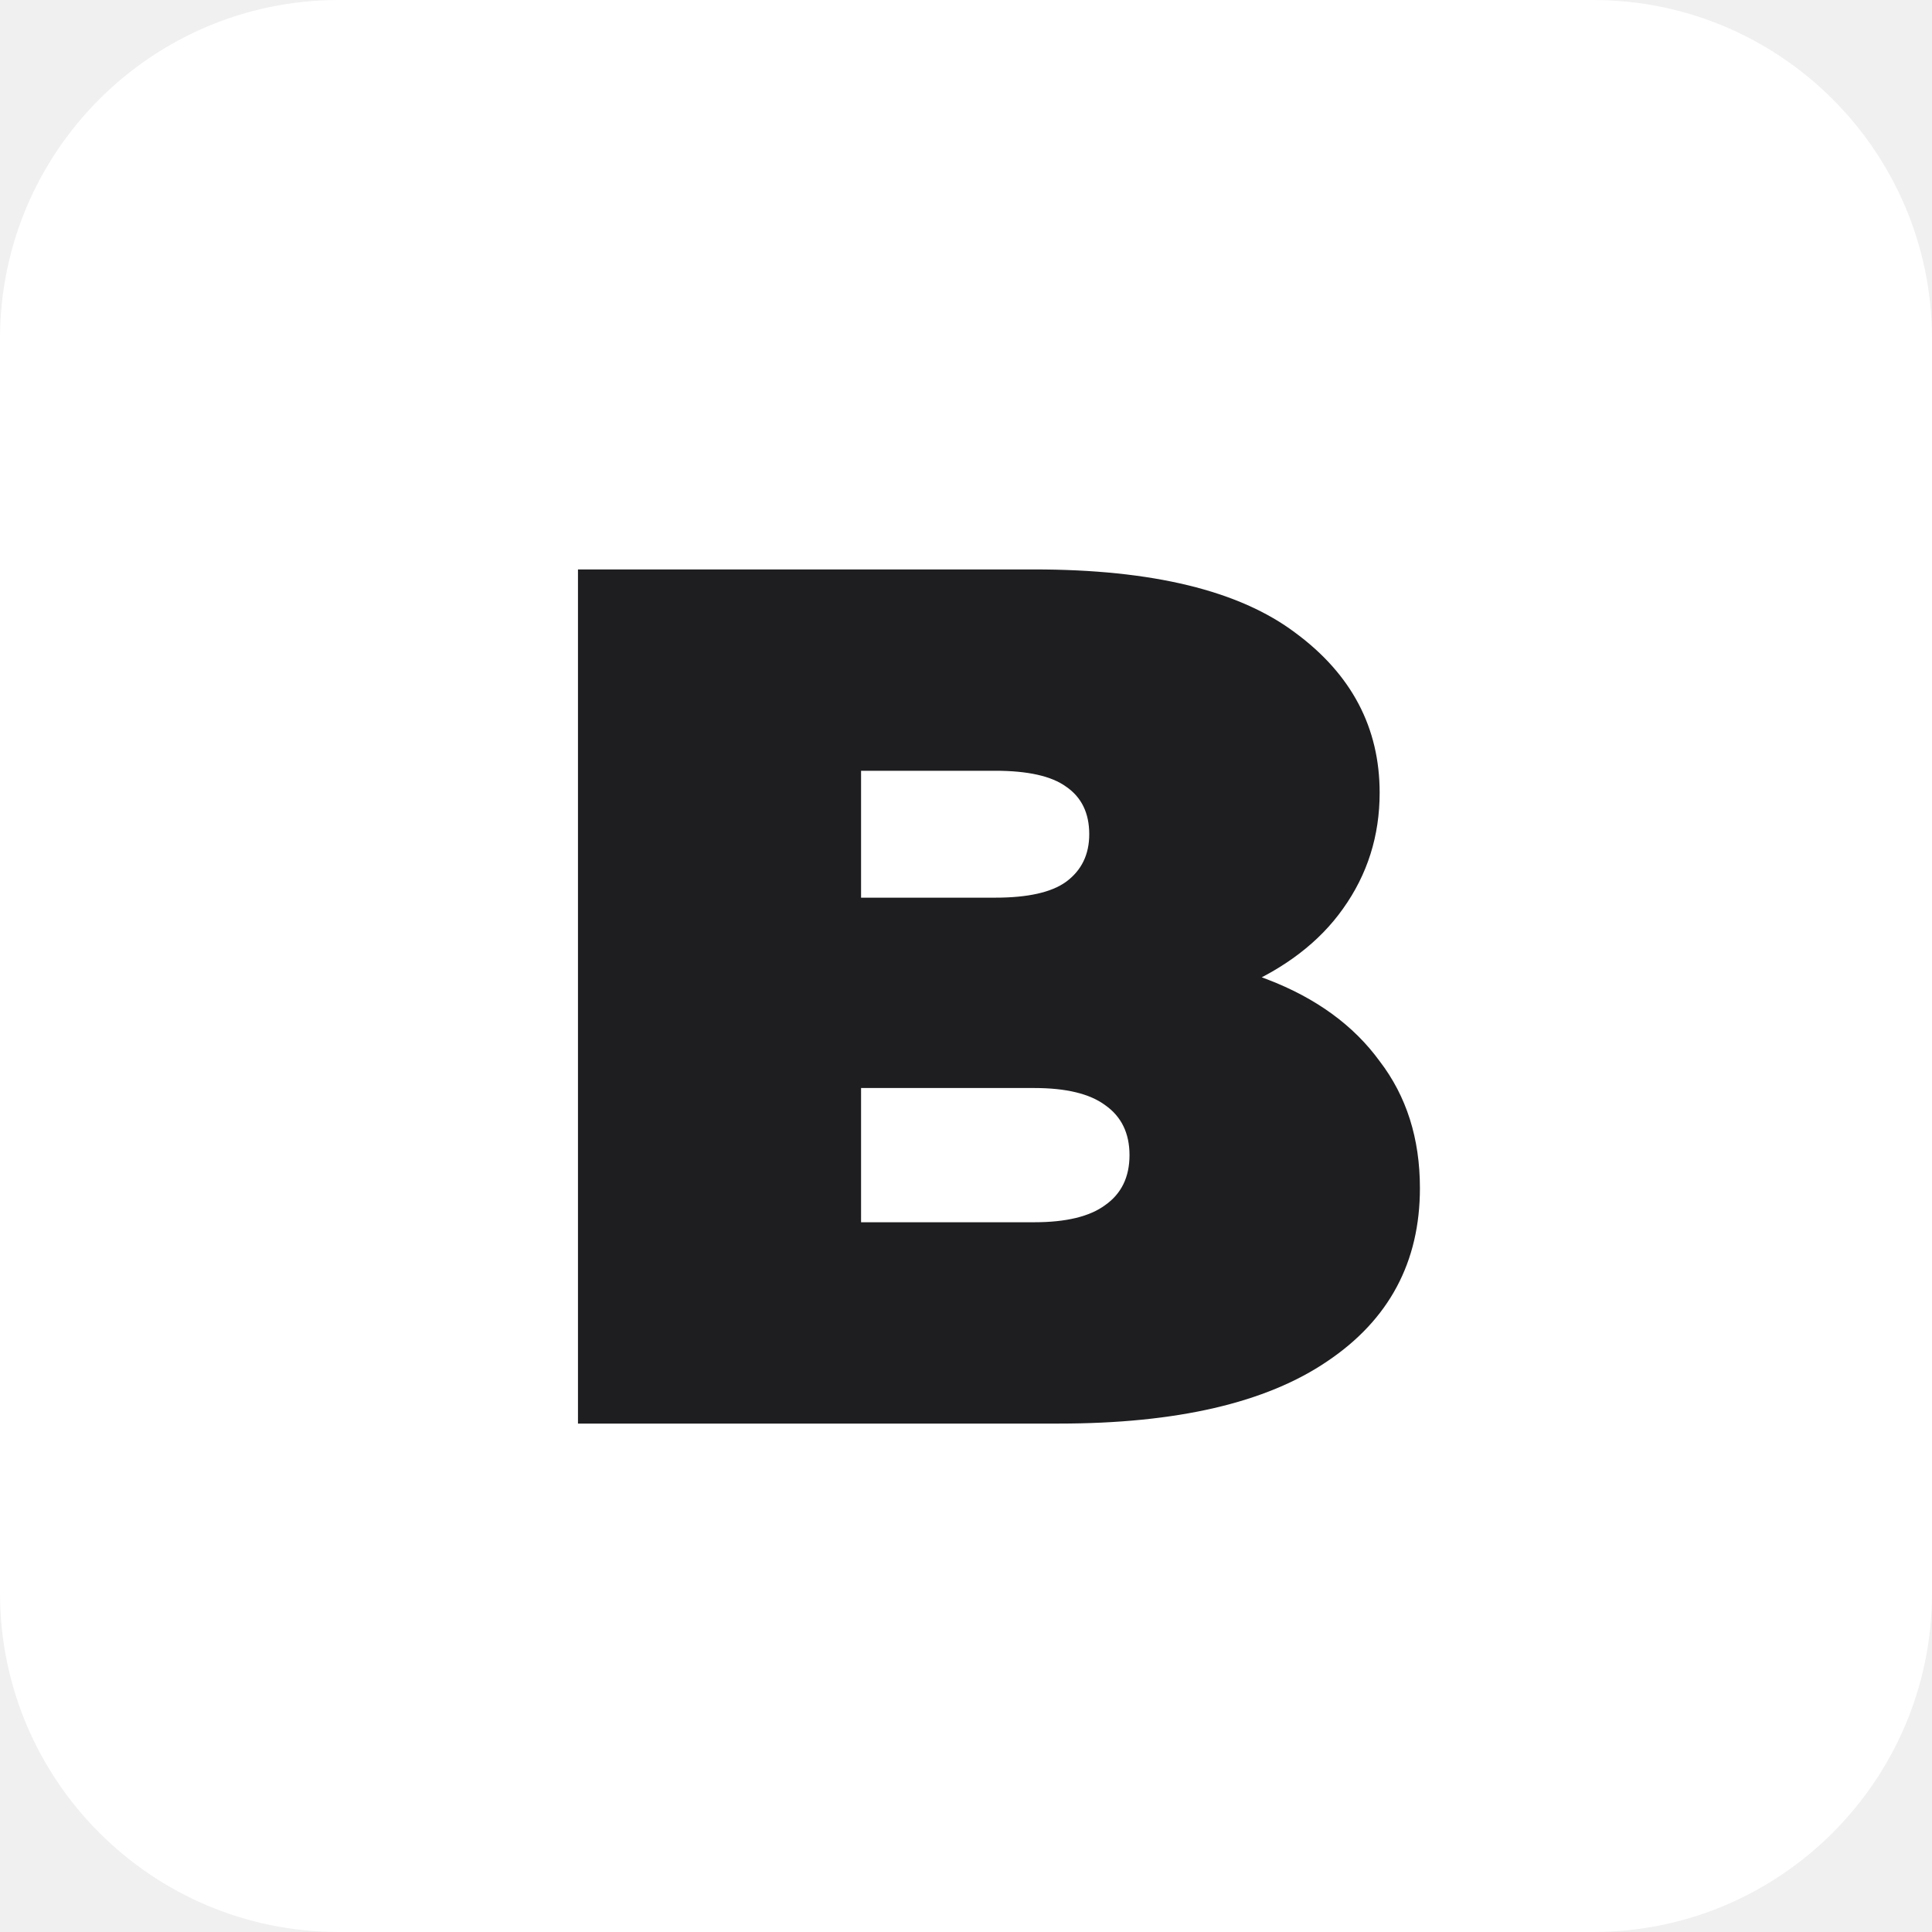
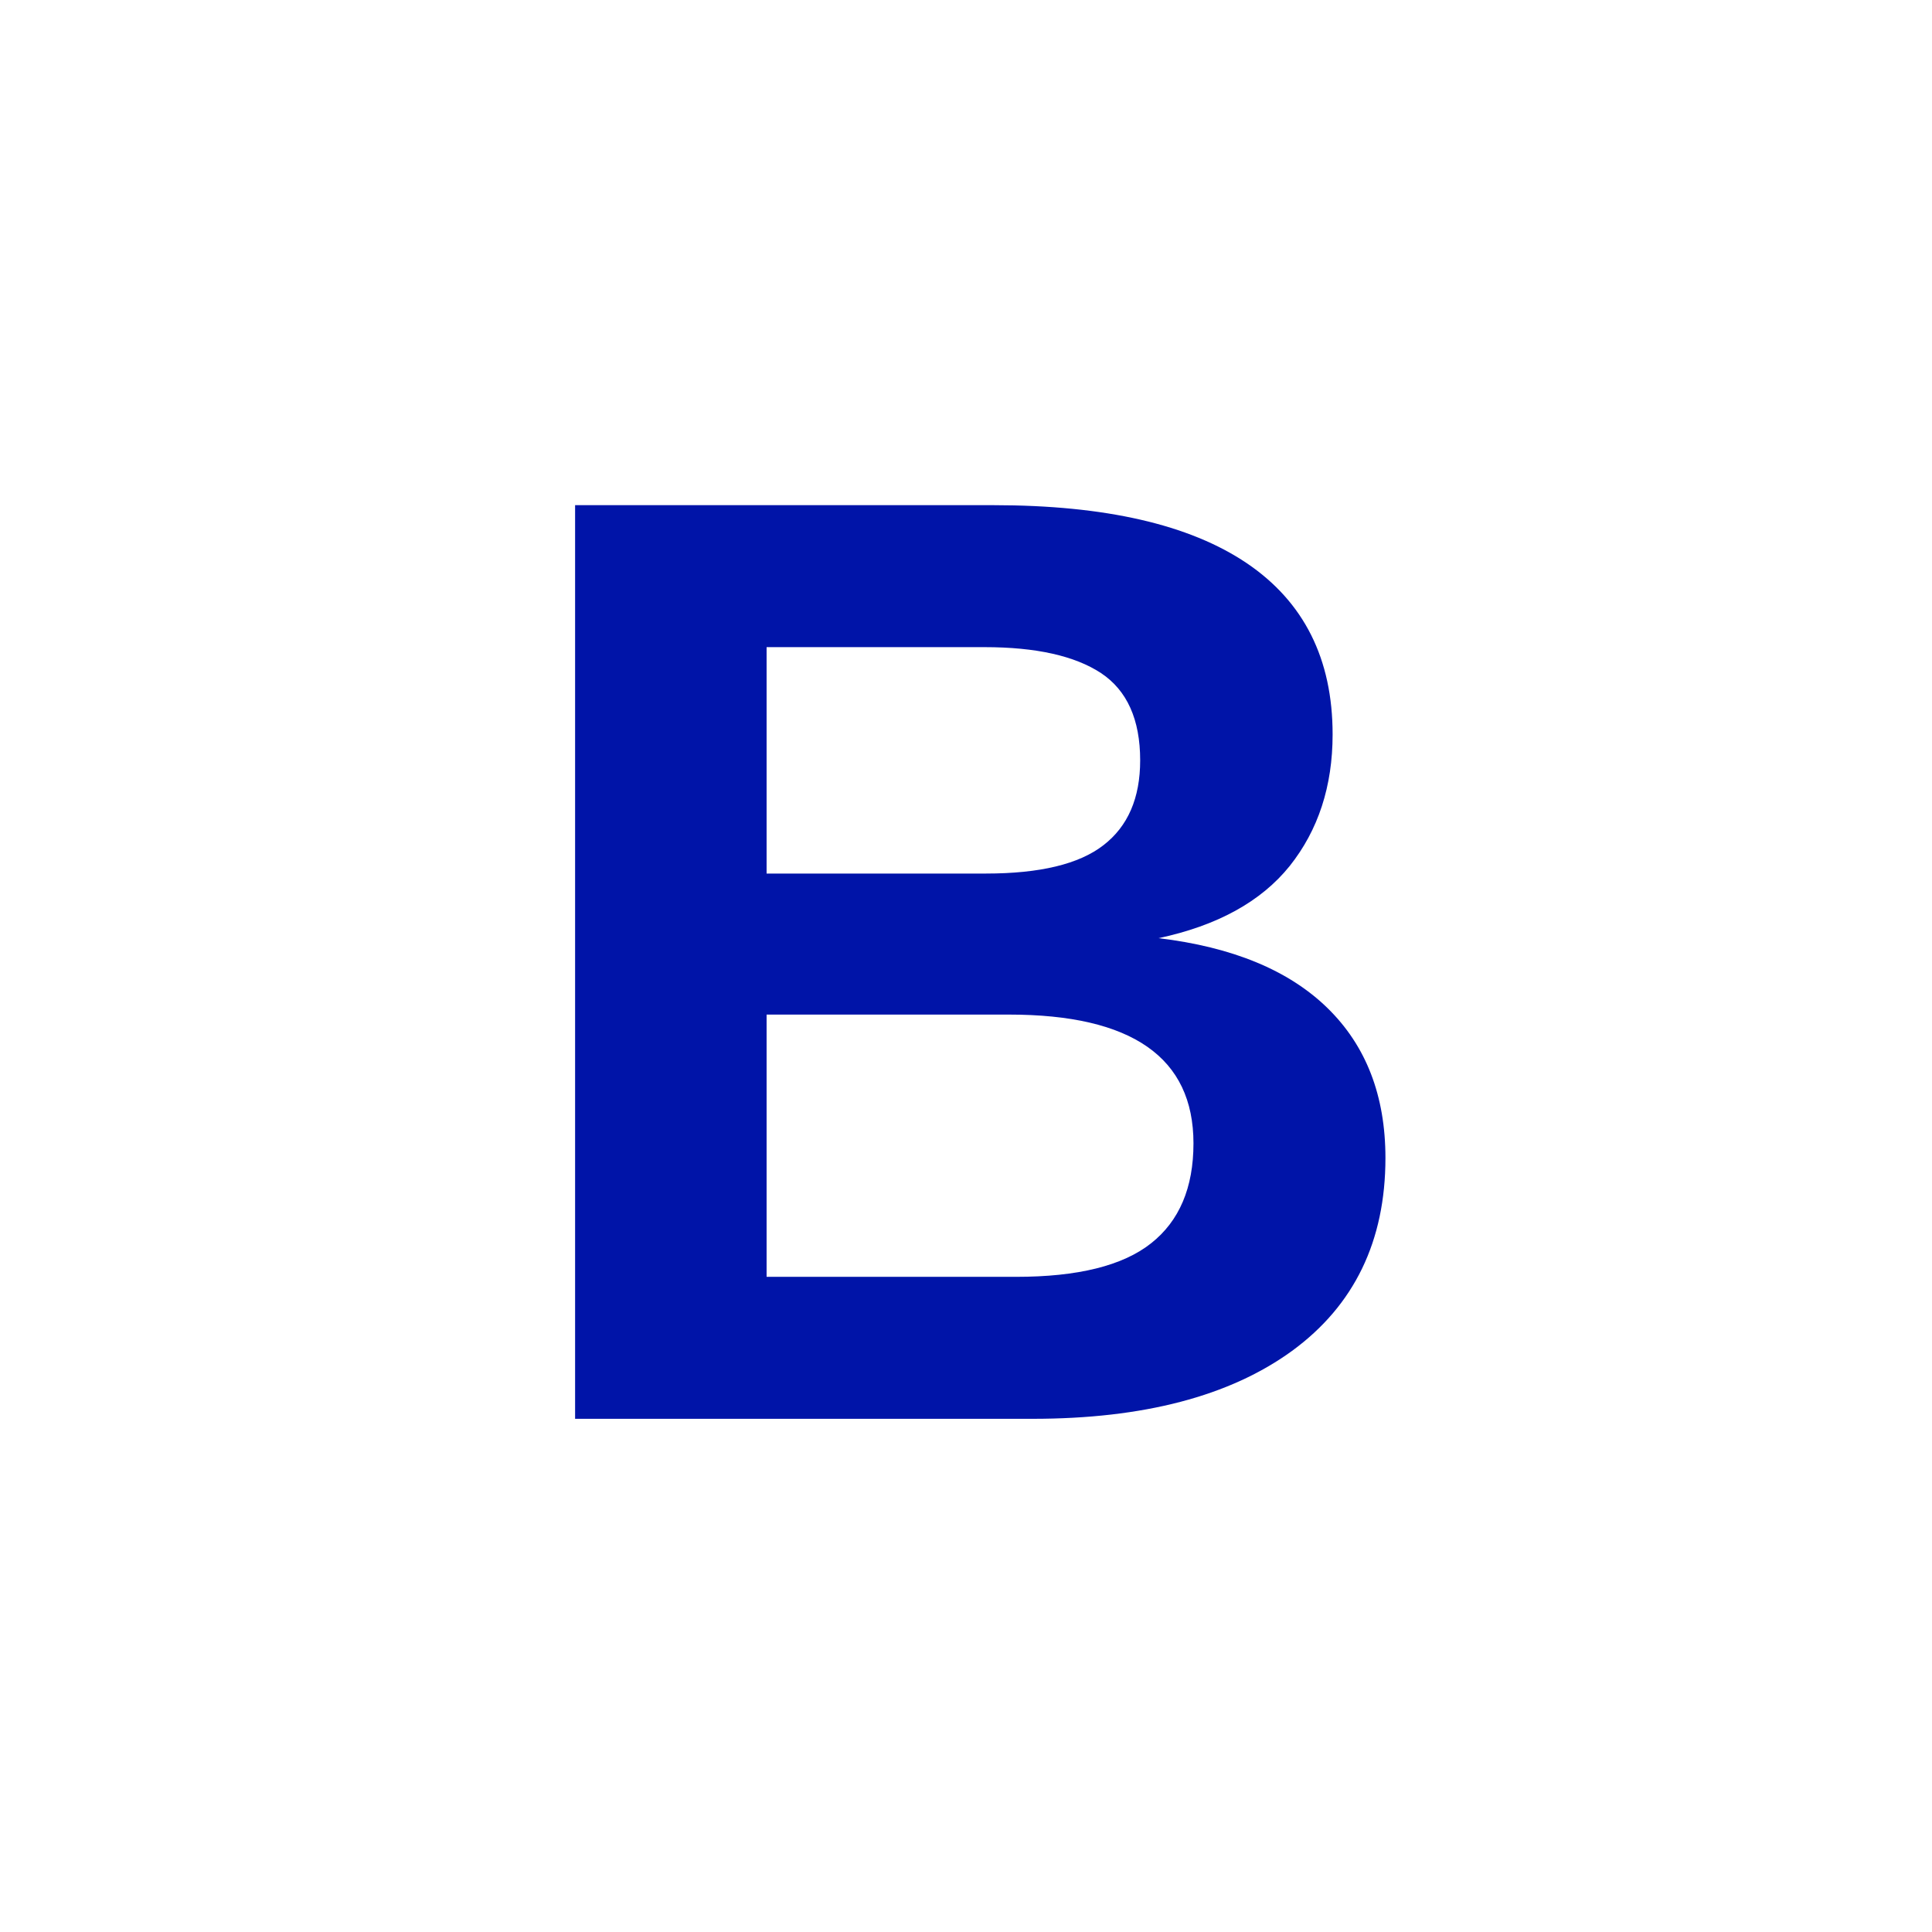
- <svg xmlns="http://www.w3.org/2000/svg" width="57" height="57" viewBox="0 0 57 57" fill="none">
-   <path d="M0 10C0 4.477 4.477 0 10 0H47C52.523 0 57 4.477 57 10V47C57 52.523 52.523 57 47 57H10C4.477 57 0 52.523 0 47V10Z" fill="white" />
-   <path d="M17.052 42V16.8H30.516C33.996 16.8 36.564 17.424 38.22 18.672C39.876 19.896 40.704 21.468 40.704 23.388C40.704 24.66 40.344 25.8 39.624 26.808C38.928 27.792 37.908 28.572 36.564 29.148C35.22 29.724 33.564 30.012 31.596 30.012L32.316 28.068C34.284 28.068 35.976 28.344 37.392 28.896C38.832 29.448 39.936 30.252 40.704 31.308C41.496 32.34 41.892 33.588 41.892 35.052C41.892 37.236 40.98 38.94 39.156 40.164C37.356 41.388 34.716 42 31.236 42H17.052ZM25.404 36.06H30.516C31.452 36.06 32.148 35.892 32.604 35.556C33.084 35.22 33.324 34.728 33.324 34.08C33.324 33.432 33.084 32.94 32.604 32.604C32.148 32.268 31.452 32.1 30.516 32.1H24.828V26.484H29.364C30.324 26.484 31.02 26.328 31.452 26.016C31.908 25.68 32.136 25.212 32.136 24.612C32.136 23.988 31.908 23.52 31.452 23.208C31.02 22.896 30.324 22.74 29.364 22.74H25.404V36.06Z" fill="#1E1E21" />
+ <svg xmlns="http://www.w3.org/2000/svg" viewBox="0 0 64 64">
+   <rect width="64" height="64" fill="#ffffff" />
+   <text x="32" y="47" text-anchor="middle" font-family="Arial, Helvetica, sans-serif" font-size="44" font-weight="700" fill="#0014A8">
+     B
+   </text>
</svg>
